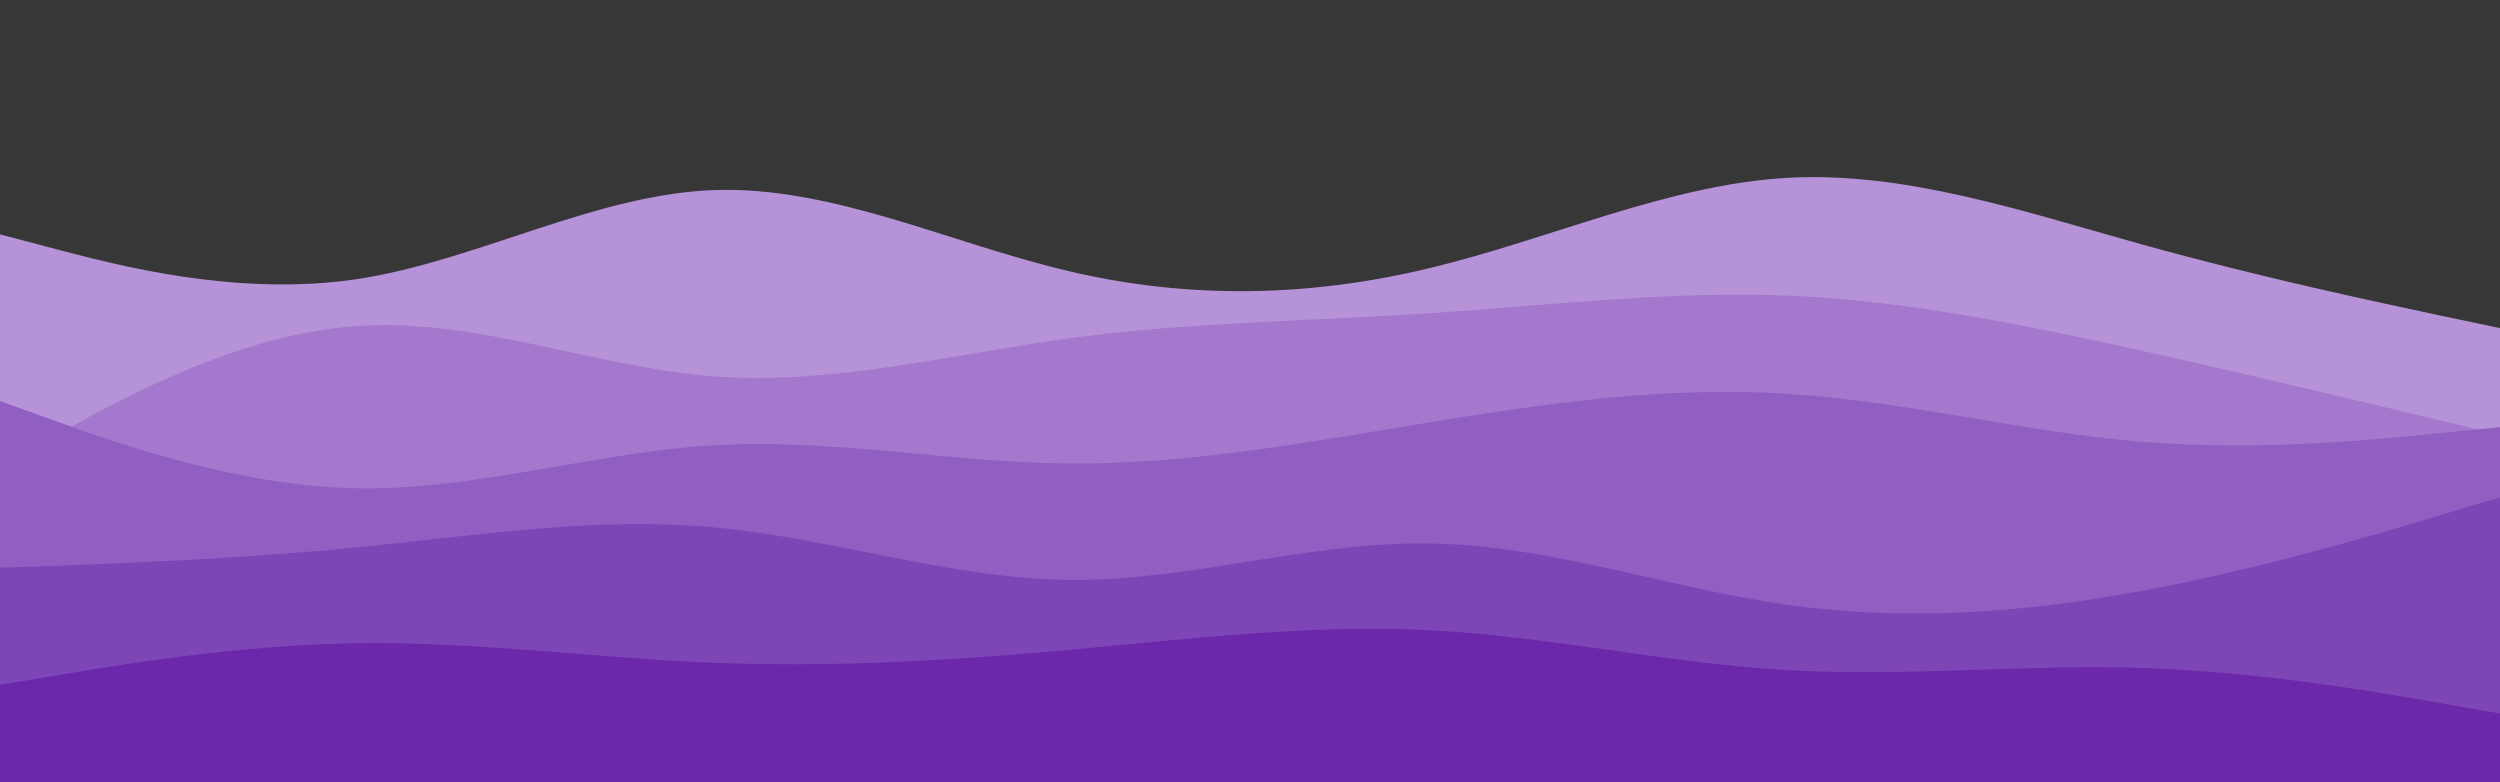
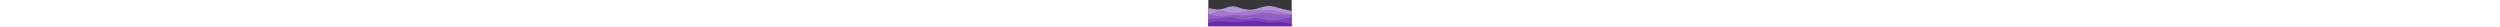
- <svg xmlns="http://www.w3.org/2000/svg" id="visual" viewBox="0 0 960 300" width="960" height="300" version="1.1">
+ <svg xmlns="http://www.w3.org/2000/svg" id="visual" viewBox="0 0 960 300" width="960" height="10" version="1.1">
  <rect x="0" y="0" width="960" height="300" fill="#373737" />
  <path d="M0 90L22.8 96C45.7 102 91.3 114 137 107.2C182.7 100.3 228.3 74.7 274 73C319.7 71.3 365.3 93.7 411.2 104.3C457 115 503 114 548.8 103C594.7 92 640.3 71 686 68.3C731.7 65.7 777.3 81.3 823 94C868.7 106.7 914.3 116.3 937.2 121.2L960 126L960 301L937.2 301C914.3 301 868.7 301 823 301C777.3 301 731.7 301 686 301C640.3 301 594.7 301 548.8 301C503 301 457 301 411.2 301C365.3 301 319.7 301 274 301C228.3 301 182.7 301 137 301C91.3 301 45.7 301 22.8 301L0 301Z" fill="#b692d8" />
  <path d="M0 179L22.8 166.3C45.7 153.7 91.3 128.3 137 125.2C182.7 122 228.3 141 274 144.5C319.7 148 365.3 136 411.2 129.8C457 123.7 503 123.3 548.8 120.3C594.7 117.3 640.3 111.7 686 113.5C731.7 115.3 777.3 124.7 823 134.8C868.7 145 914.3 156 937.2 161.5L960 167L960 301L937.2 301C914.3 301 868.7 301 823 301C777.3 301 731.7 301 686 301C640.3 301 594.7 301 548.8 301C503 301 457 301 411.2 301C365.3 301 319.7 301 274 301C228.3 301 182.7 301 137 301C91.3 301 45.7 301 22.8 301L0 301Z" fill="#a478cd" />
  <path d="M0 154L22.8 162.2C45.7 170.3 91.3 186.7 137 187.5C182.7 188.3 228.3 173.7 274 171C319.7 168.3 365.3 177.7 411.2 178C457 178.3 503 169.7 548.8 162.2C594.7 154.7 640.3 148.3 686 151.2C731.7 154 777.3 166 823 169.7C868.7 173.3 914.3 168.7 937.2 166.3L960 164L960 301L937.2 301C914.3 301 868.7 301 823 301C777.3 301 731.7 301 686 301C640.3 301 594.7 301 548.8 301C503 301 457 301 411.2 301C365.3 301 319.7 301 274 301C228.3 301 182.7 301 137 301C91.3 301 45.7 301 22.8 301L0 301Z" fill="#915fc1" />
  <path d="M0 218L22.8 217.2C45.7 216.3 91.3 214.7 137 210.2C182.7 205.7 228.3 198.3 274 202.5C319.7 206.7 365.3 222.3 411.2 222.7C457 223 503 208 548.8 208.7C594.7 209.3 640.3 225.7 686 232.2C731.7 238.7 777.3 235.3 823 226.8C868.7 218.3 914.3 204.7 937.2 197.8L960 191L960 301L937.2 301C914.3 301 868.7 301 823 301C777.3 301 731.7 301 686 301C640.3 301 594.7 301 548.8 301C503 301 457 301 411.2 301C365.3 301 319.7 301 274 301C228.3 301 182.7 301 137 301C91.3 301 45.7 301 22.8 301L0 301Z" fill="#7e45b6" />
  <path d="M0 263L22.8 259.2C45.7 255.3 91.3 247.7 137 247C182.7 246.3 228.3 252.7 274 254.5C319.7 256.3 365.3 253.7 411.2 249.5C457 245.3 503 239.7 548.8 242C594.7 244.3 640.3 254.7 686 257.3C731.7 260 777.3 255 823 256.5C868.7 258 914.3 266 937.2 270L960 274L960 301L937.2 301C914.3 301 868.7 301 823 301C777.3 301 731.7 301 686 301C640.3 301 594.7 301 548.8 301C503 301 457 301 411.2 301C365.3 301 319.7 301 274 301C228.3 301 182.7 301 137 301C91.3 301 45.7 301 22.8 301L0 301Z" fill="#6b28aa" />
</svg>
